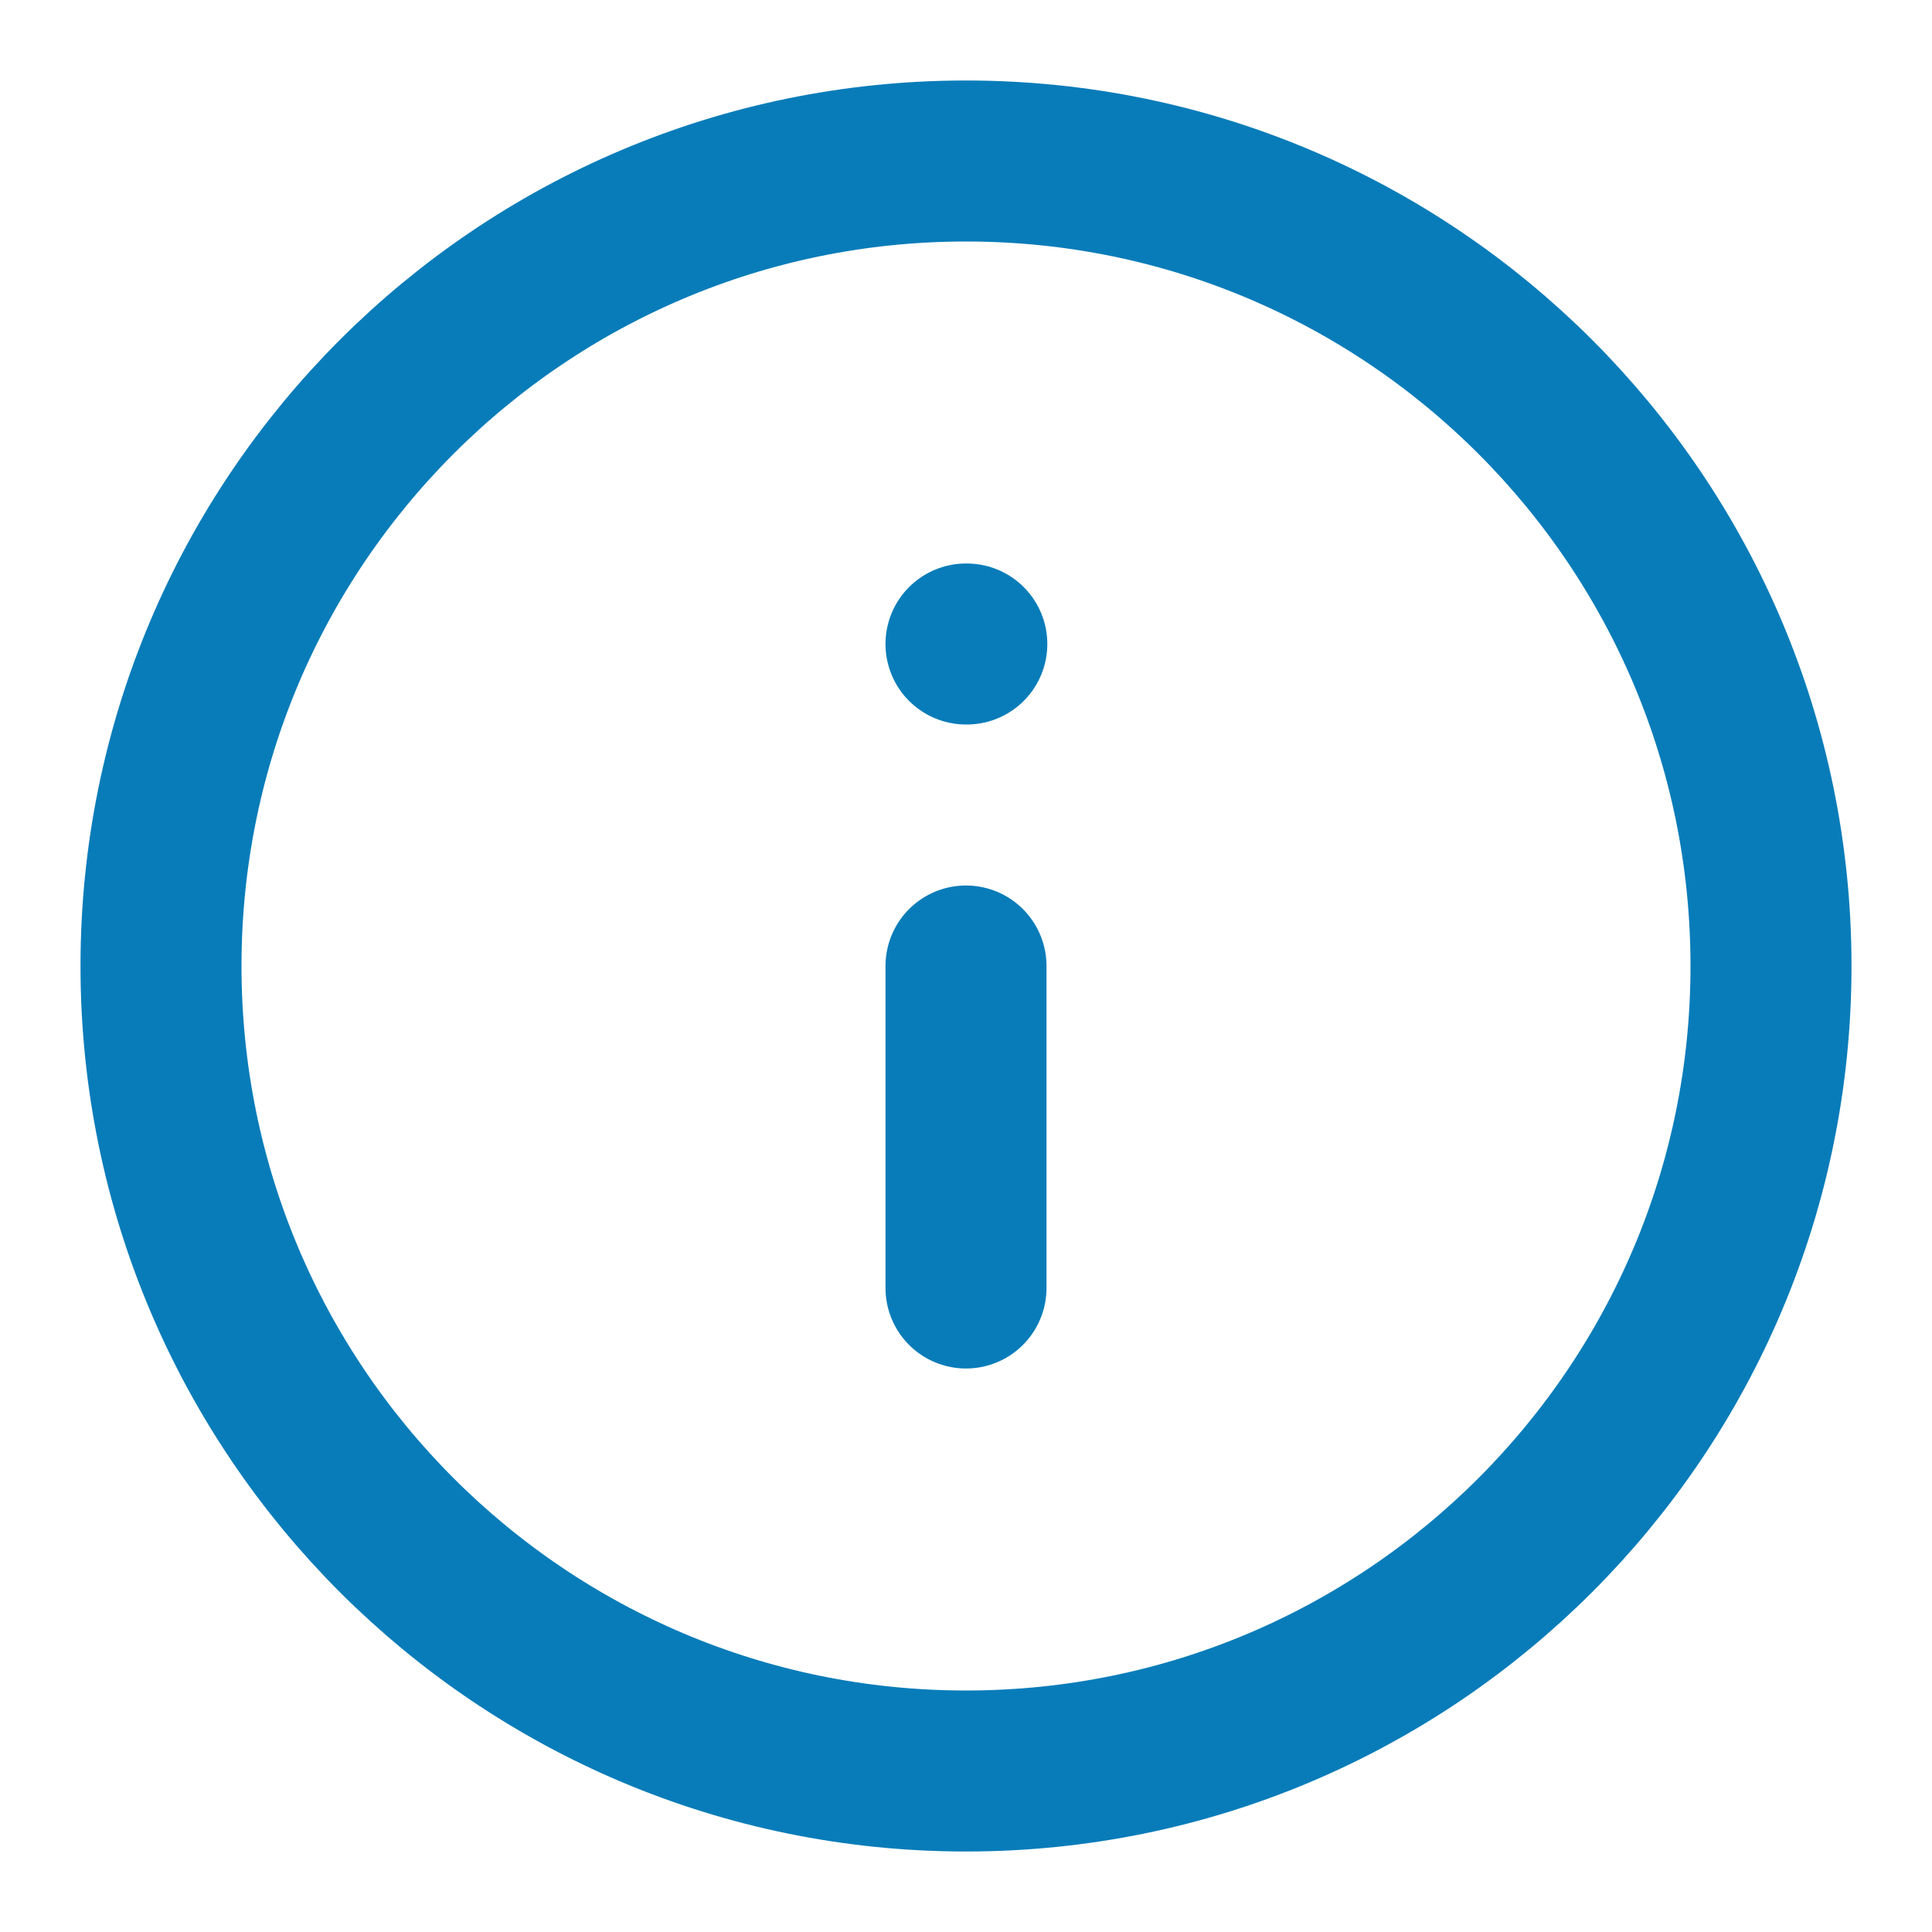
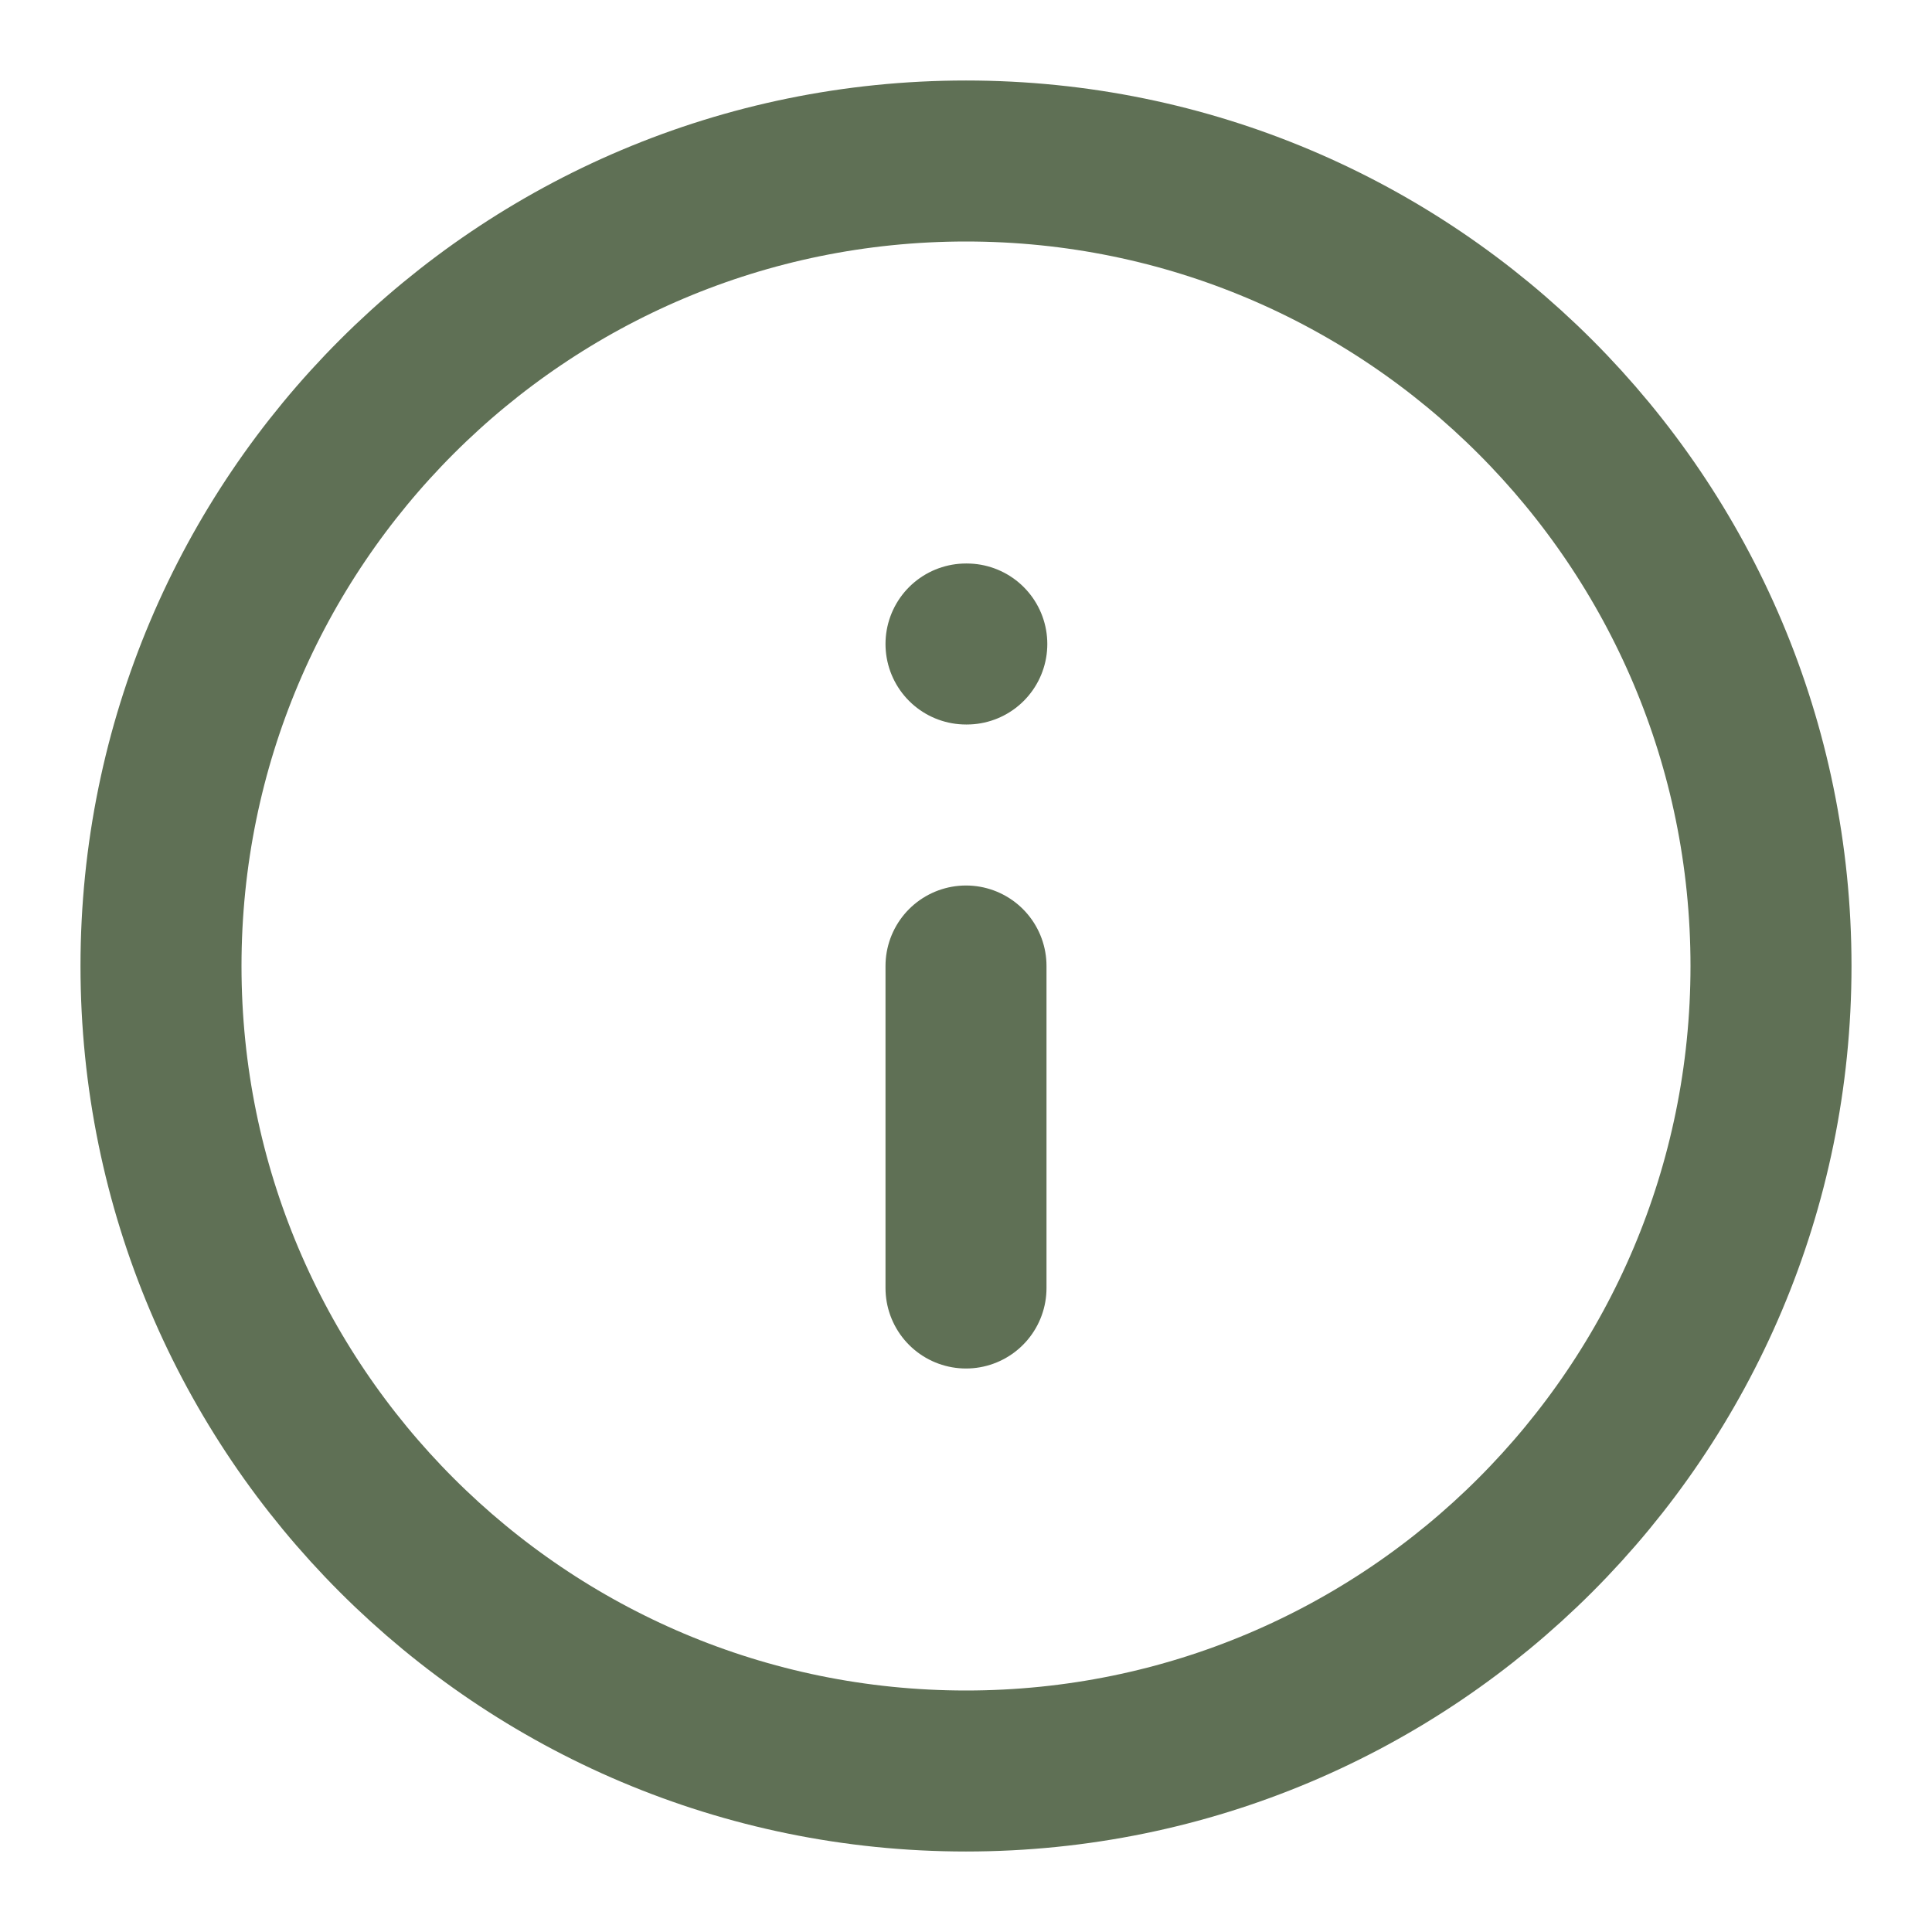
- <svg xmlns="http://www.w3.org/2000/svg" width="15" height="15" viewBox="0 0 24 24" fill="none" stroke="#087CB9" stroke-width="2" stroke-linecap="round" stroke-linejoin="round">
+ <svg xmlns="http://www.w3.org/2000/svg" width="15" height="15" viewBox="0 0 24 24" fill="none" stroke="#5F7055" stroke-width="2" stroke-linecap="round" stroke-linejoin="round">
  <circle cx="12" cy="12" r="10" />
  <path d="M12 16v-4" />
  <path d="M12 8h.01" />
</svg>
